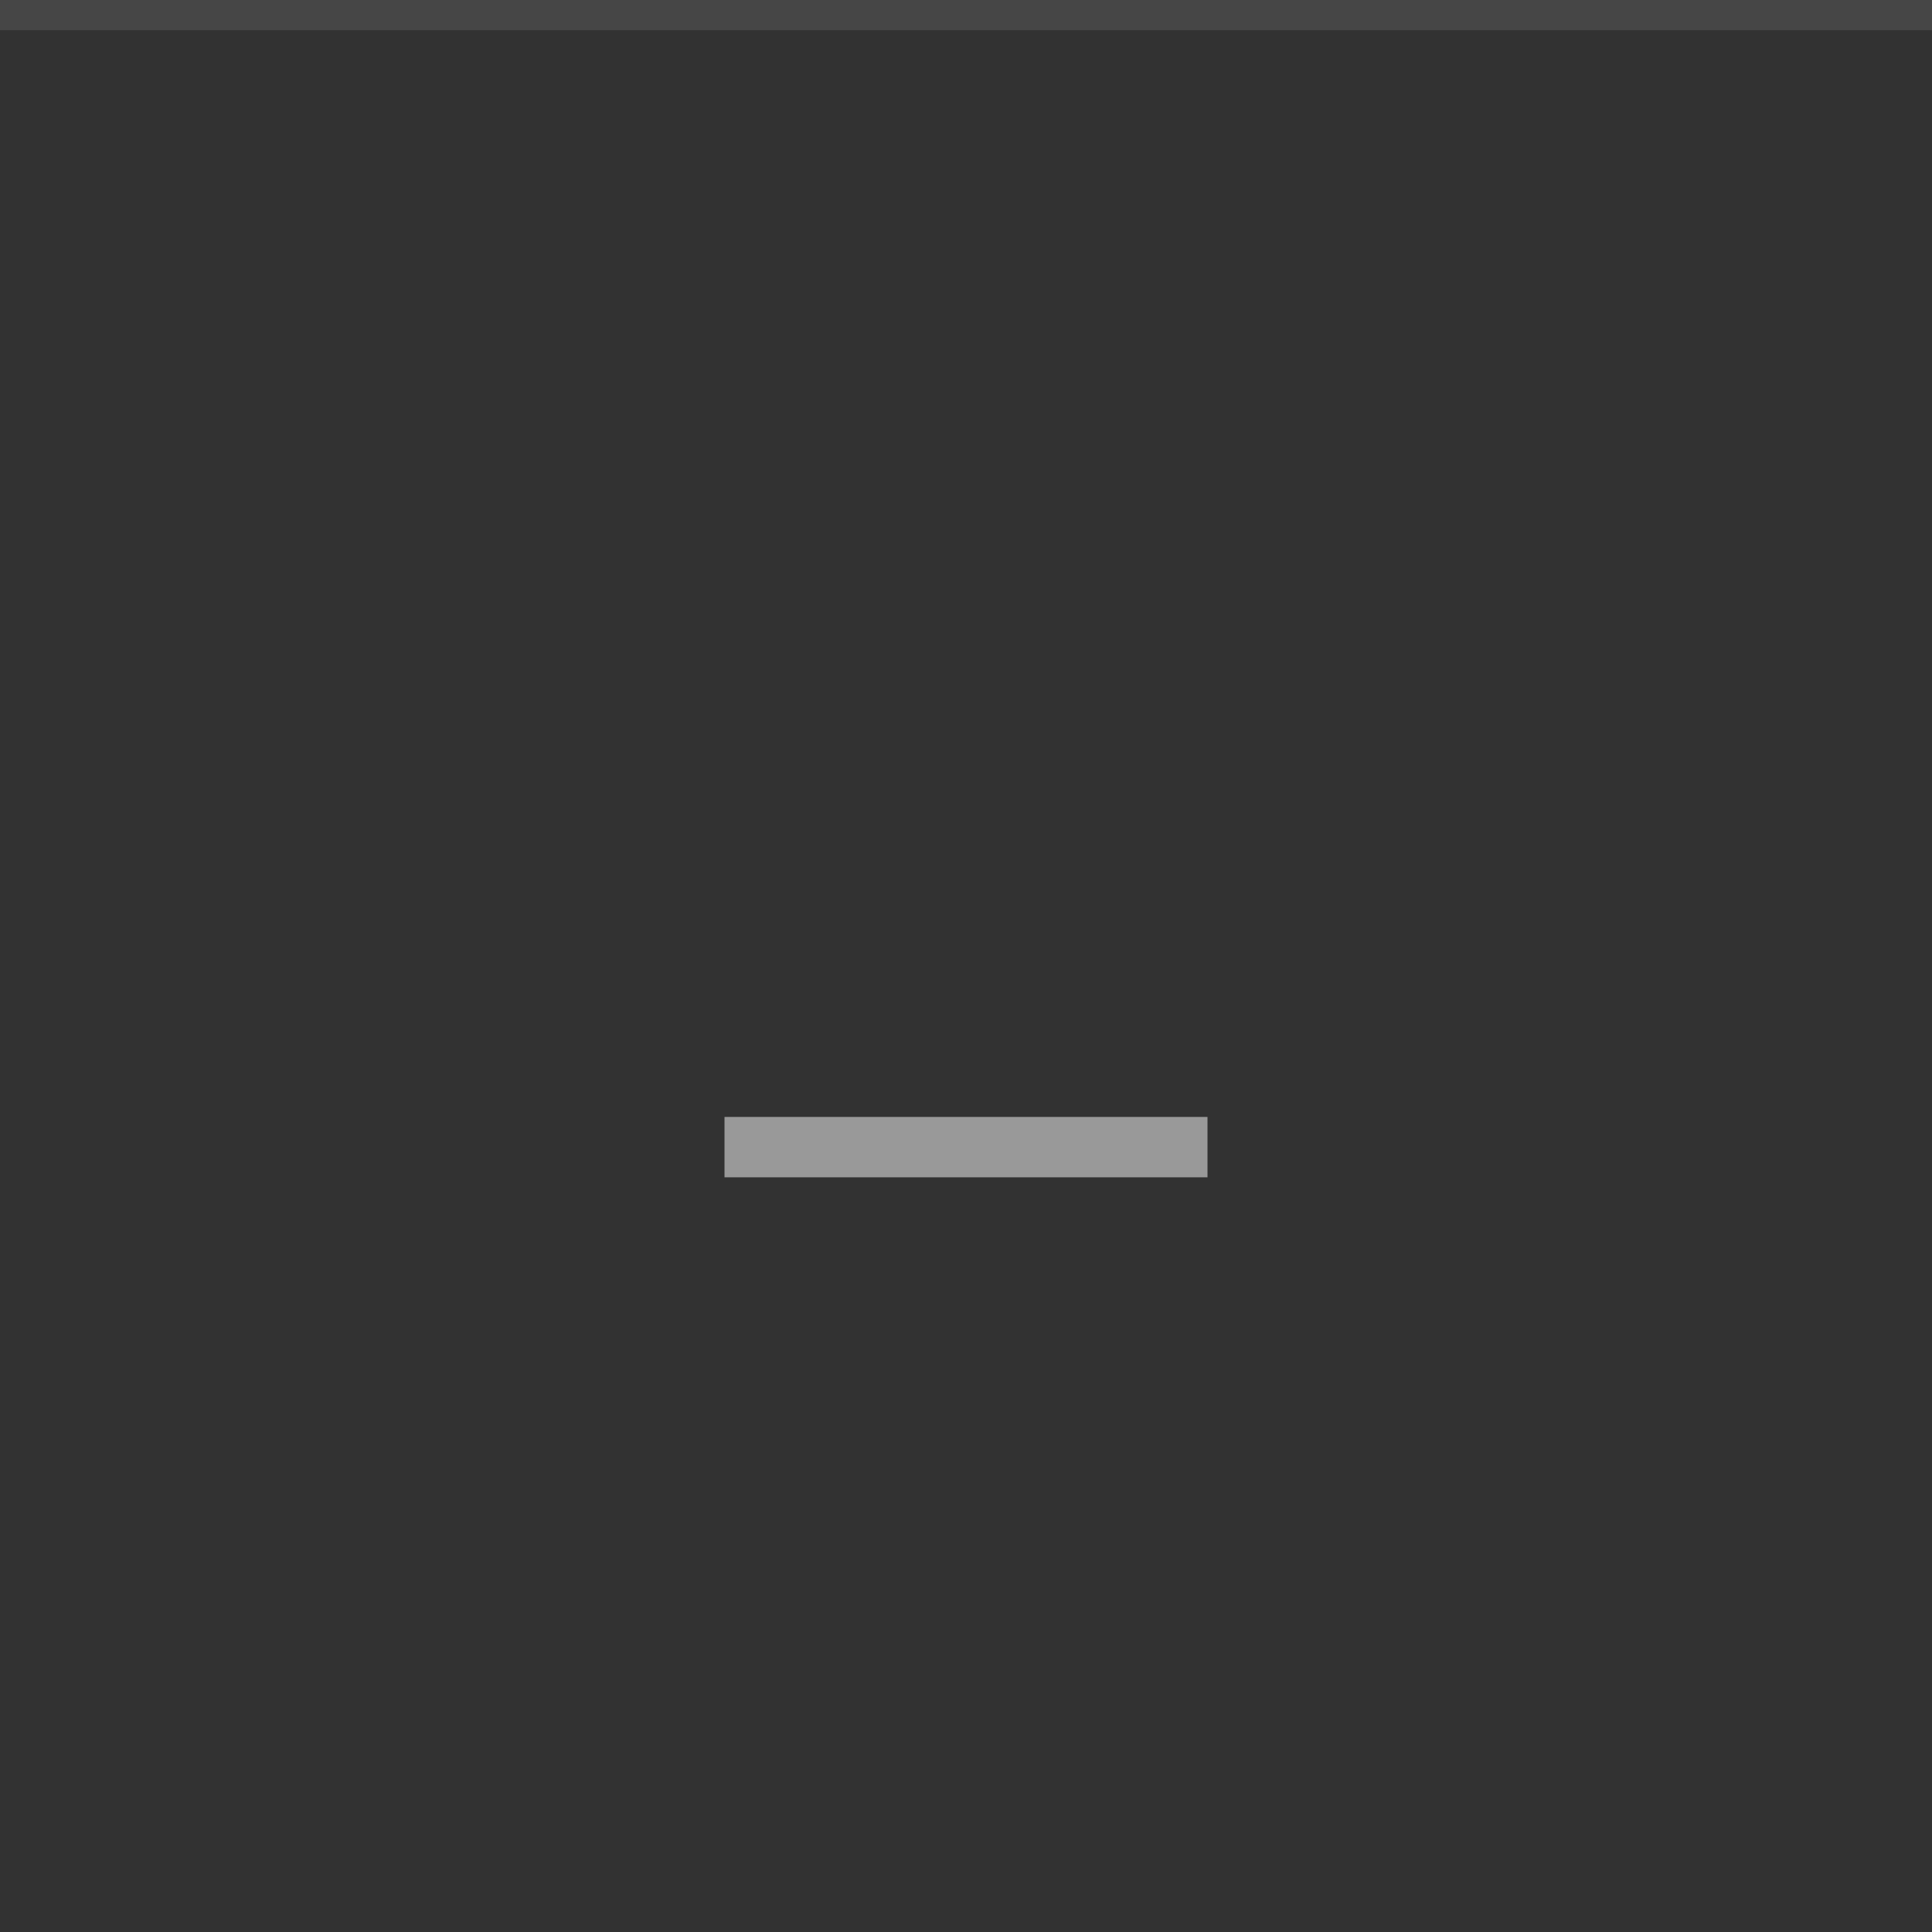
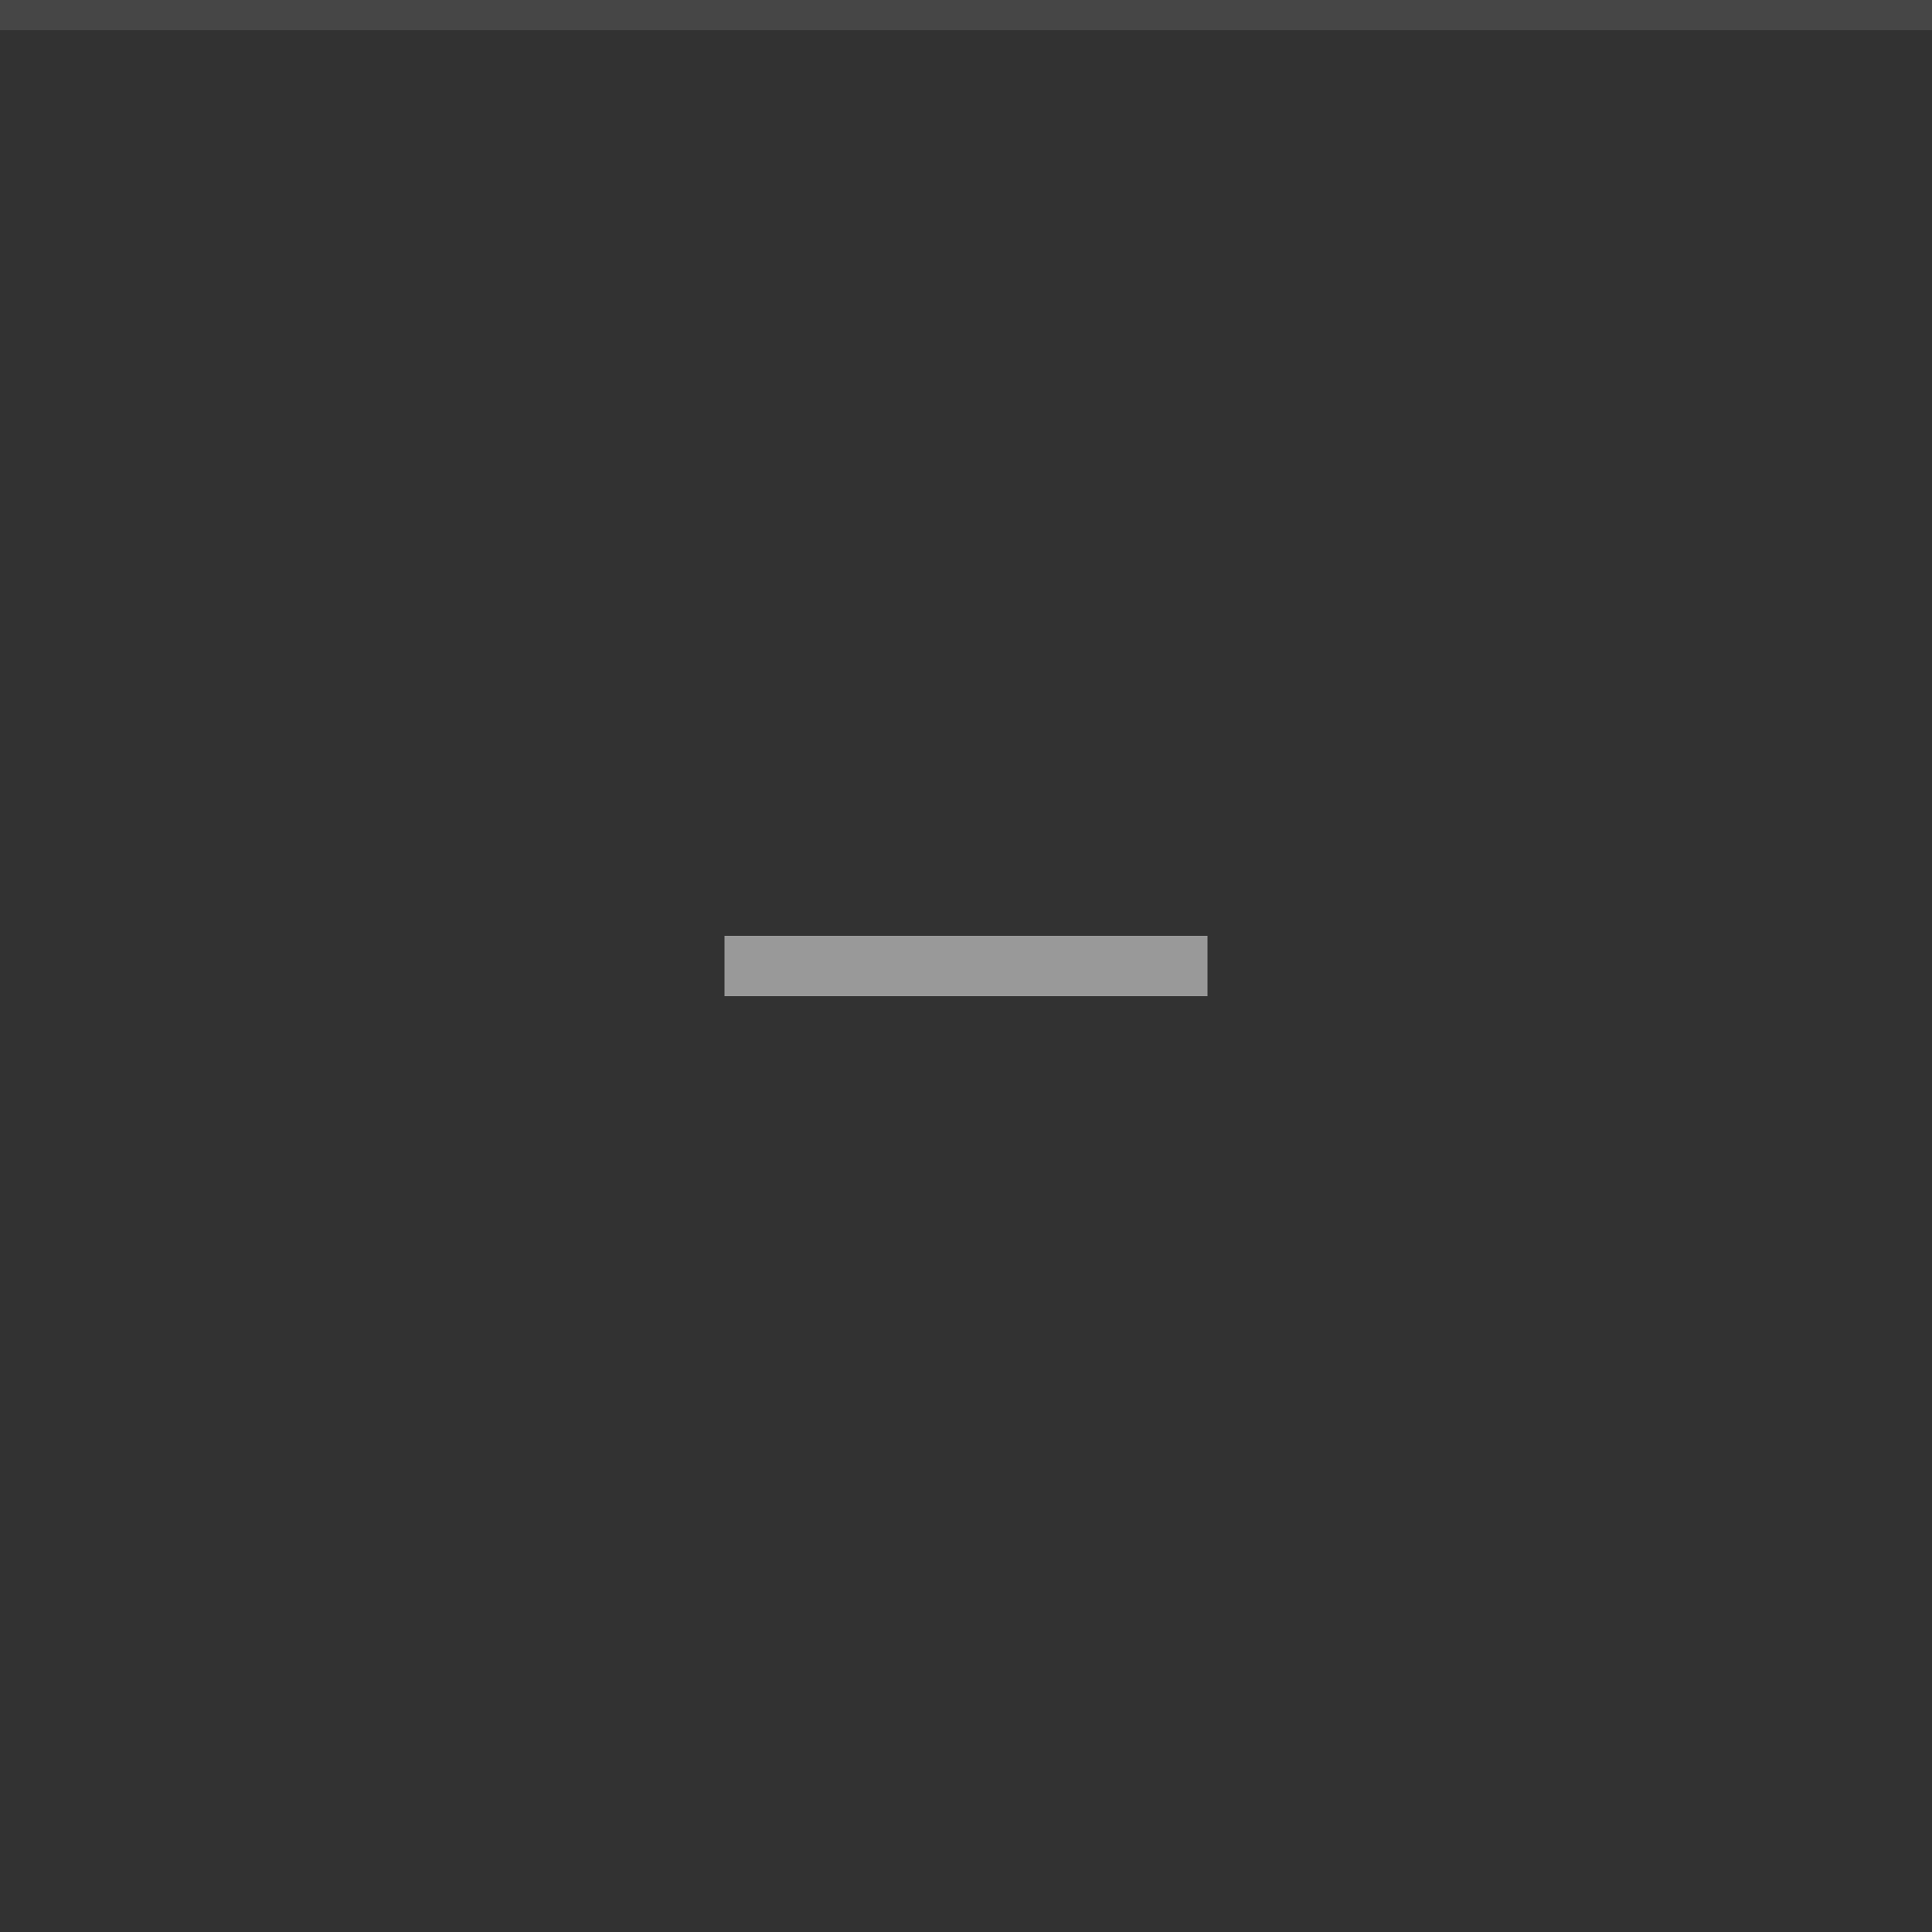
<svg xmlns="http://www.w3.org/2000/svg" width="64" height="64" viewBox="0 0 64 64">
  <rect width="64" height="64" fill="#323232" />
  <rect width="64" height="1" fill="#FFFFFF" fill-opacity="0.1" />
  <g transform="scale(2)" fill="#FFFFFF" opacity="0.5">
    <circle cx="16" cy="16" r="12" opacity="0" />
-     <path d="m12 18.5h8v1h-8z" />
+     <path d="m12 15.5h8v1h-8z" />
  </g>
</svg>
